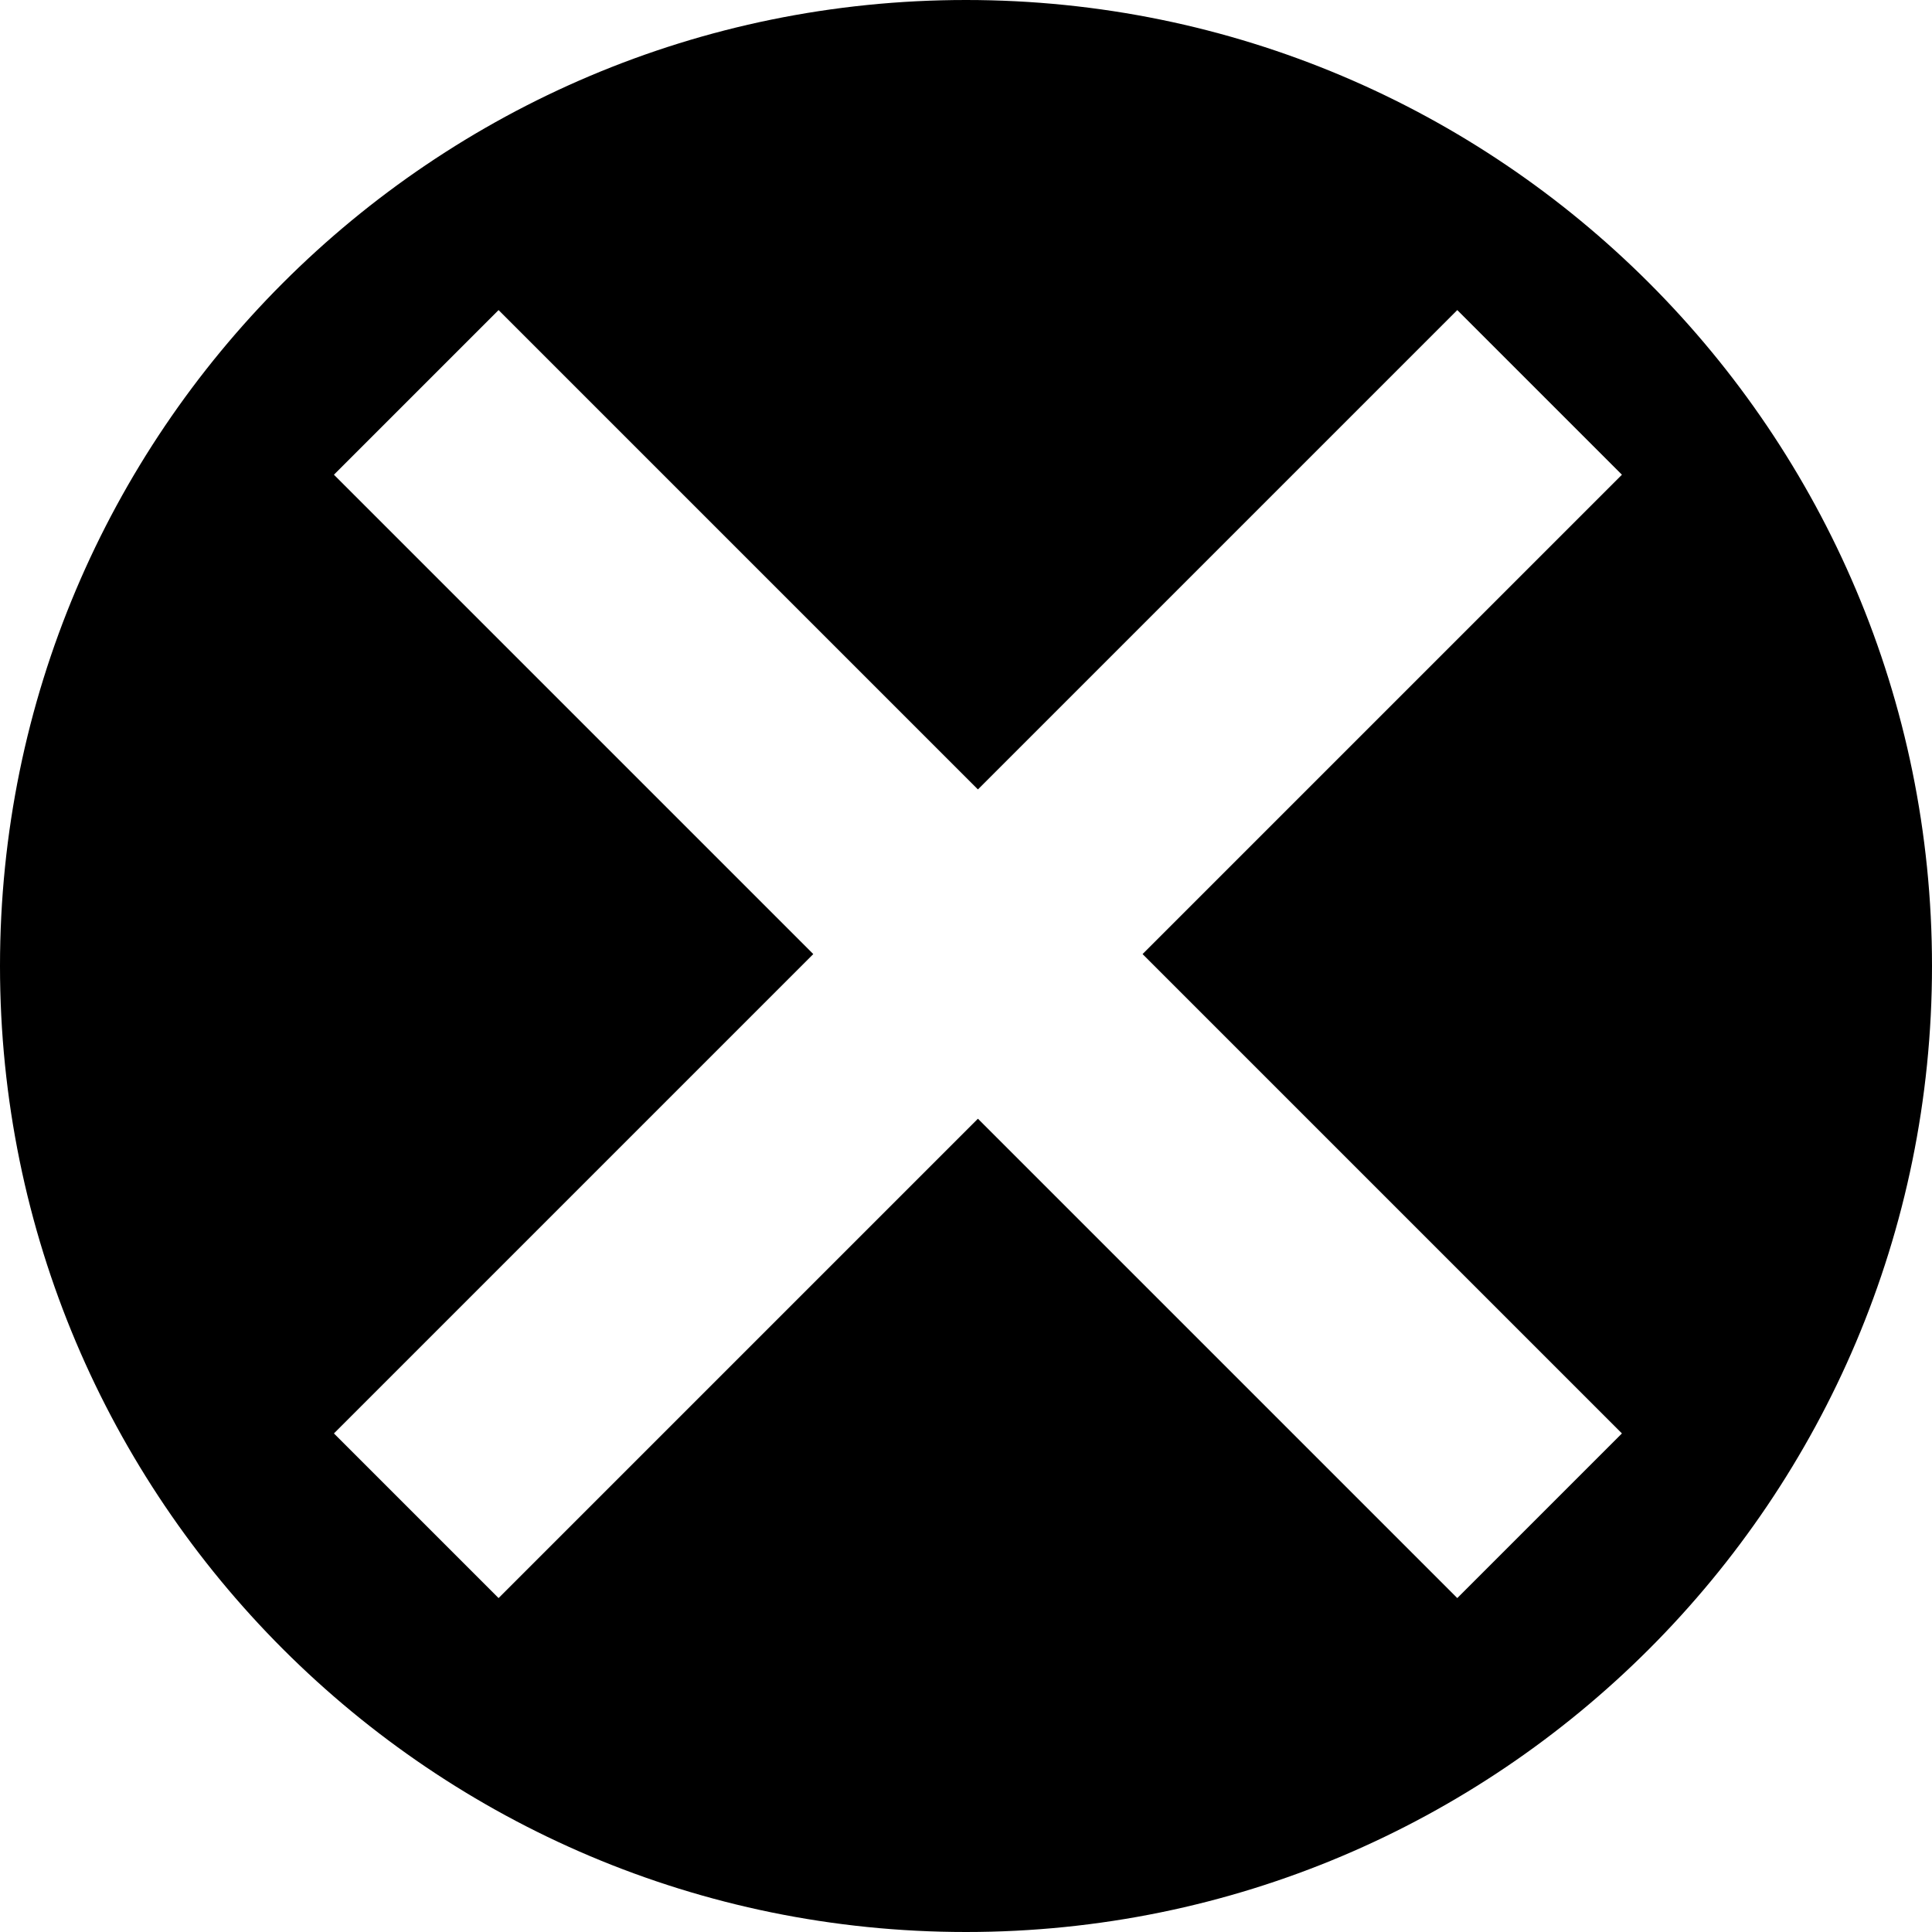
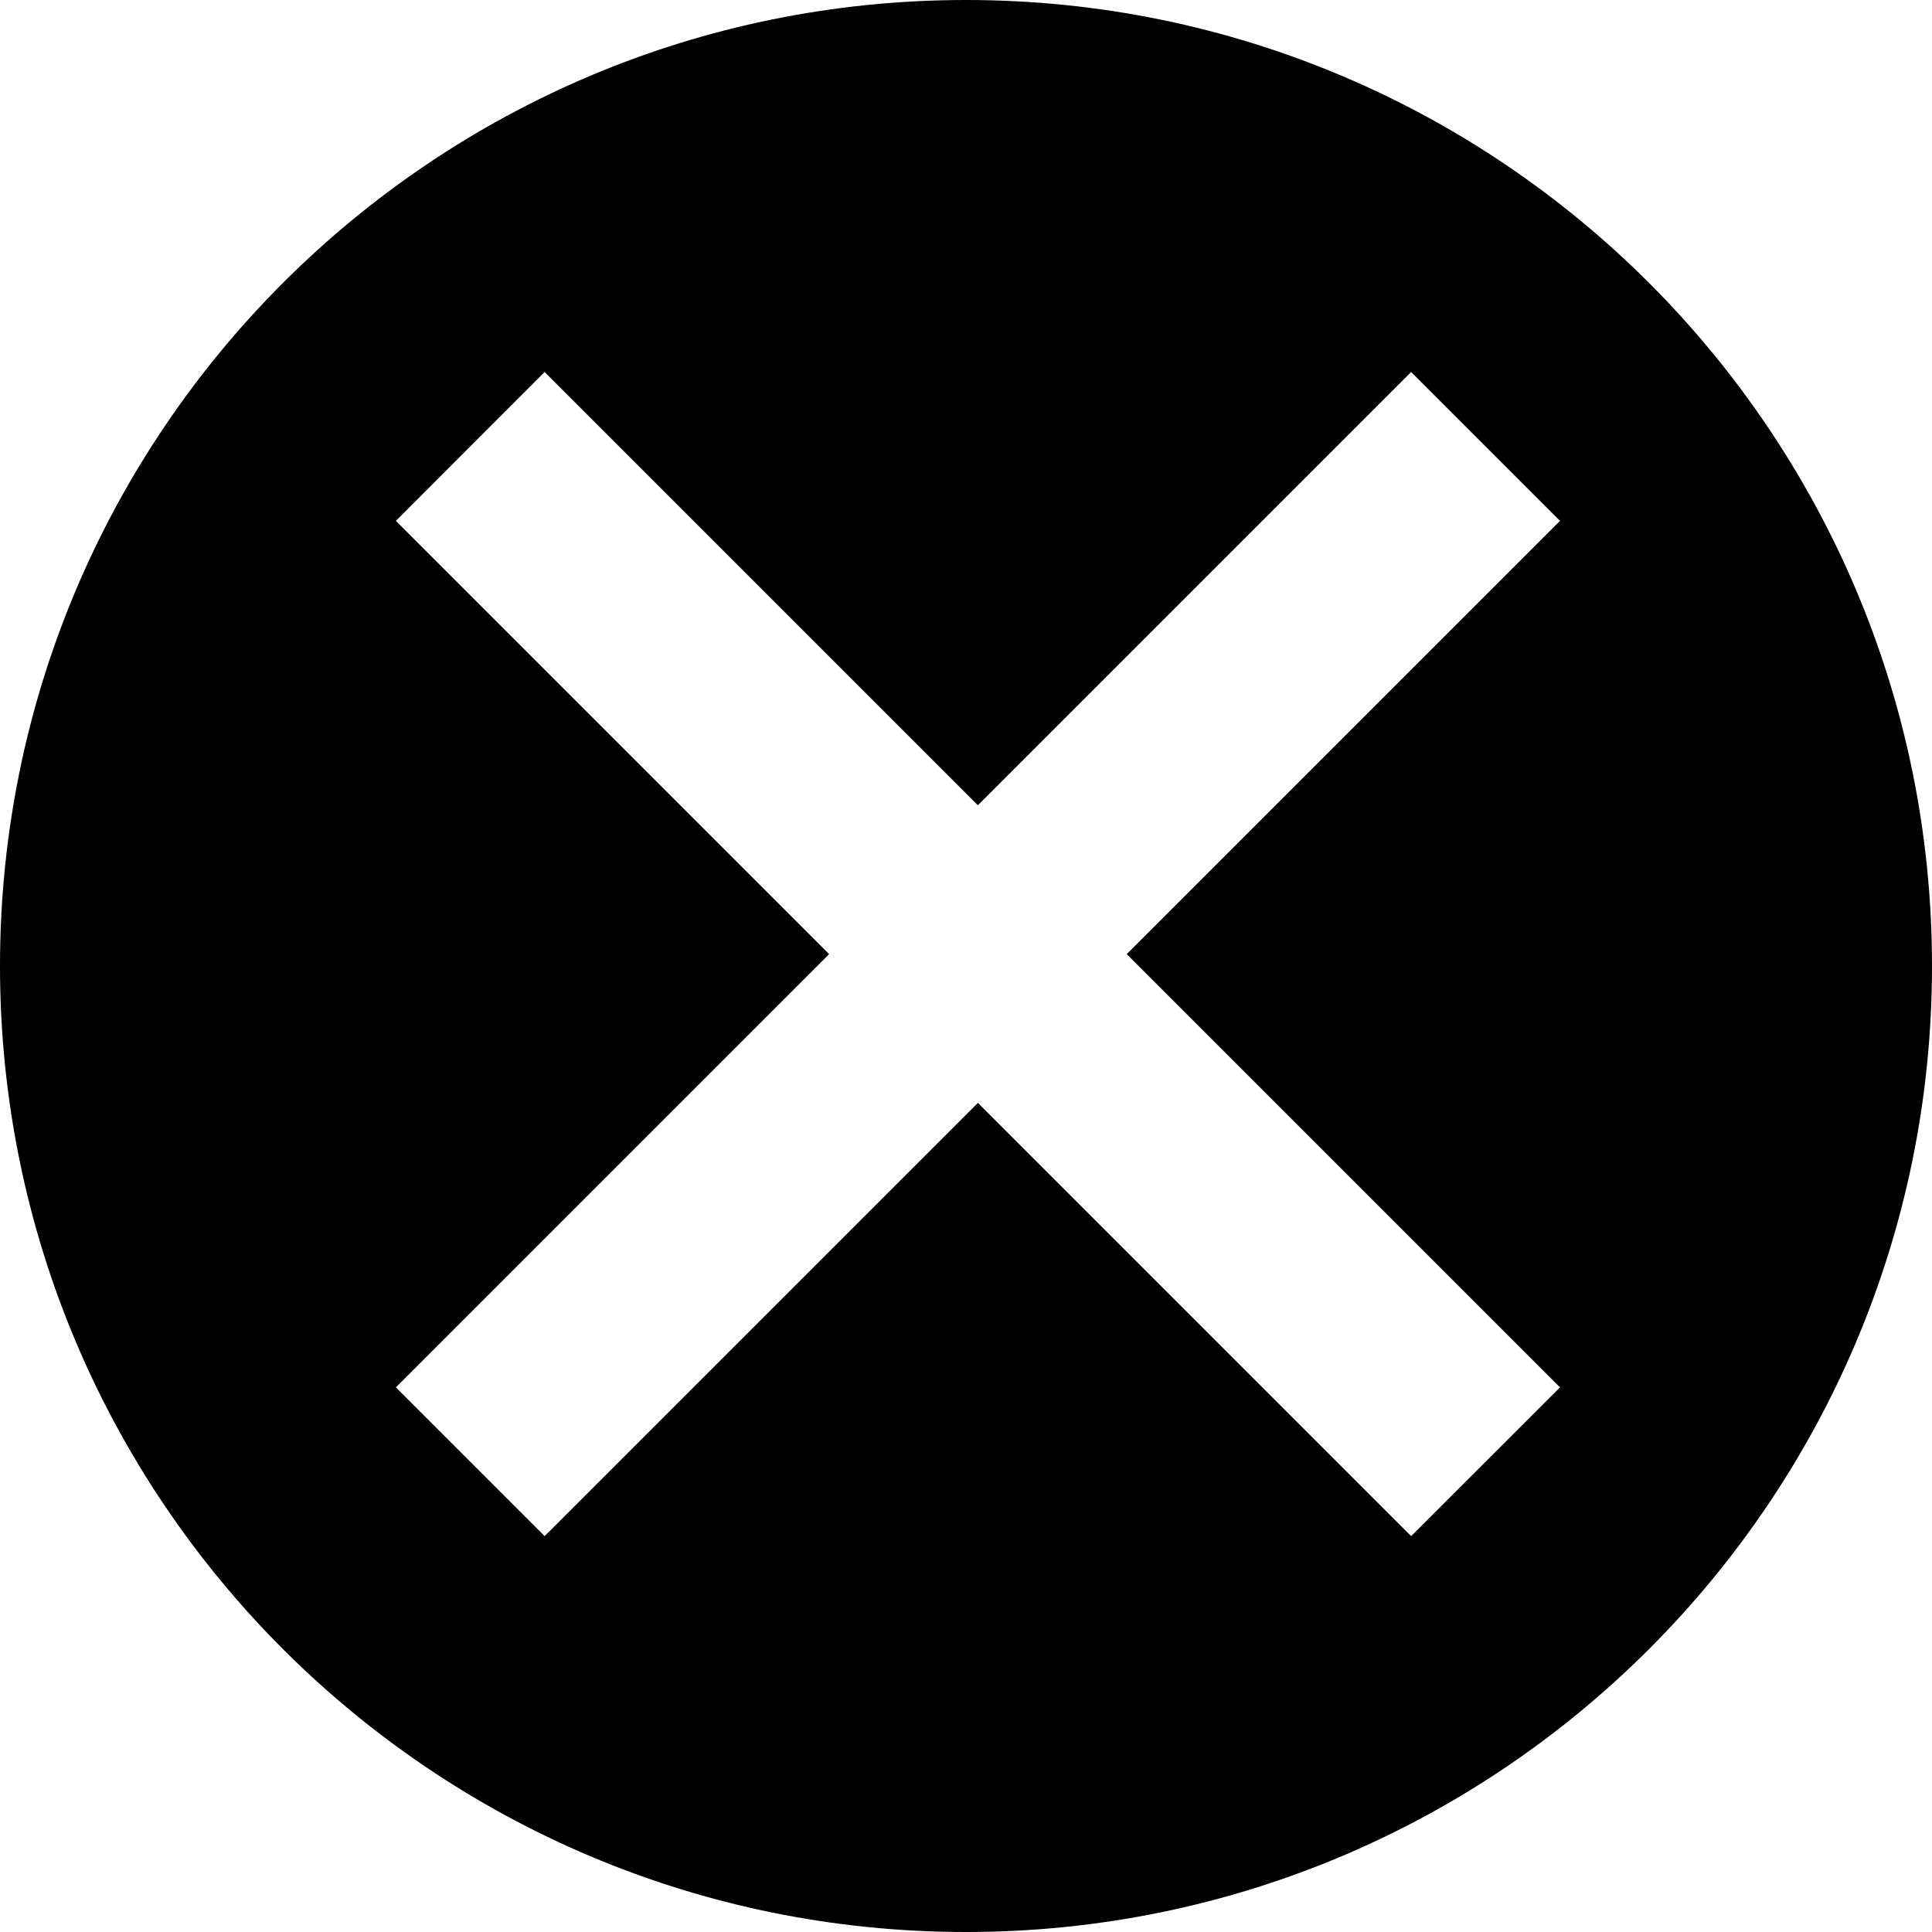
- <svg xmlns="http://www.w3.org/2000/svg" width="81px" height="81px" viewBox="0 0 81 81" version="1.1">
+ <svg xmlns="http://www.w3.org/2000/svg" width="20px" height="20px" viewBox="0 0 20 20" version="1.1">
  <defs />
  <g id="Page-1" stroke="none" stroke-width="1" fill="none" fill-rule="evenodd">
-     <g id="icon-search" transform="translate(-103, -1082)" fill="#000000">
-       <g id="sizing" transform="translate(51, 388)">
-         <path d="M99.903,734 L120,754.097 L113.097,761 L93,740.903 L72.903,761 L66,754.097 L86.097,734 L66,713.903 L72.903,707 L93,727.097 L113.097,707 L120,713.903 L99.903,734 Z M92.5,775 C114.868,775 133,756.868 133,734.5 C133,712.132 114.868,694 92.5,694 C70.132,694 52,712.132 52,734.5 C52,756.868 70.132,775 92.5,775 Z" id="clear-icon-4" />
-       </g>
+     <g id="icon-search" transform="translate(-448, -628)" fill="#000000">
+       <path d="M459.664,637.877 L464.149,642.362 L462.608,643.902 L458.123,639.417 L453.638,643.902 L452.098,642.362 L456.583,637.877 L452.098,633.392 L453.638,631.851 L458.123,636.336 L462.608,631.851 L464.149,633.392 L459.664,637.877 Z M458,648 C463.523,648 468,643.523 468,638 C468,632.477 463.523,628 458,628 C452.477,628 448,632.477 448,638 C448,643.523 452.477,648 458,648 Z" id="clear-icon-4" />
    </g>
  </g>
</svg>
